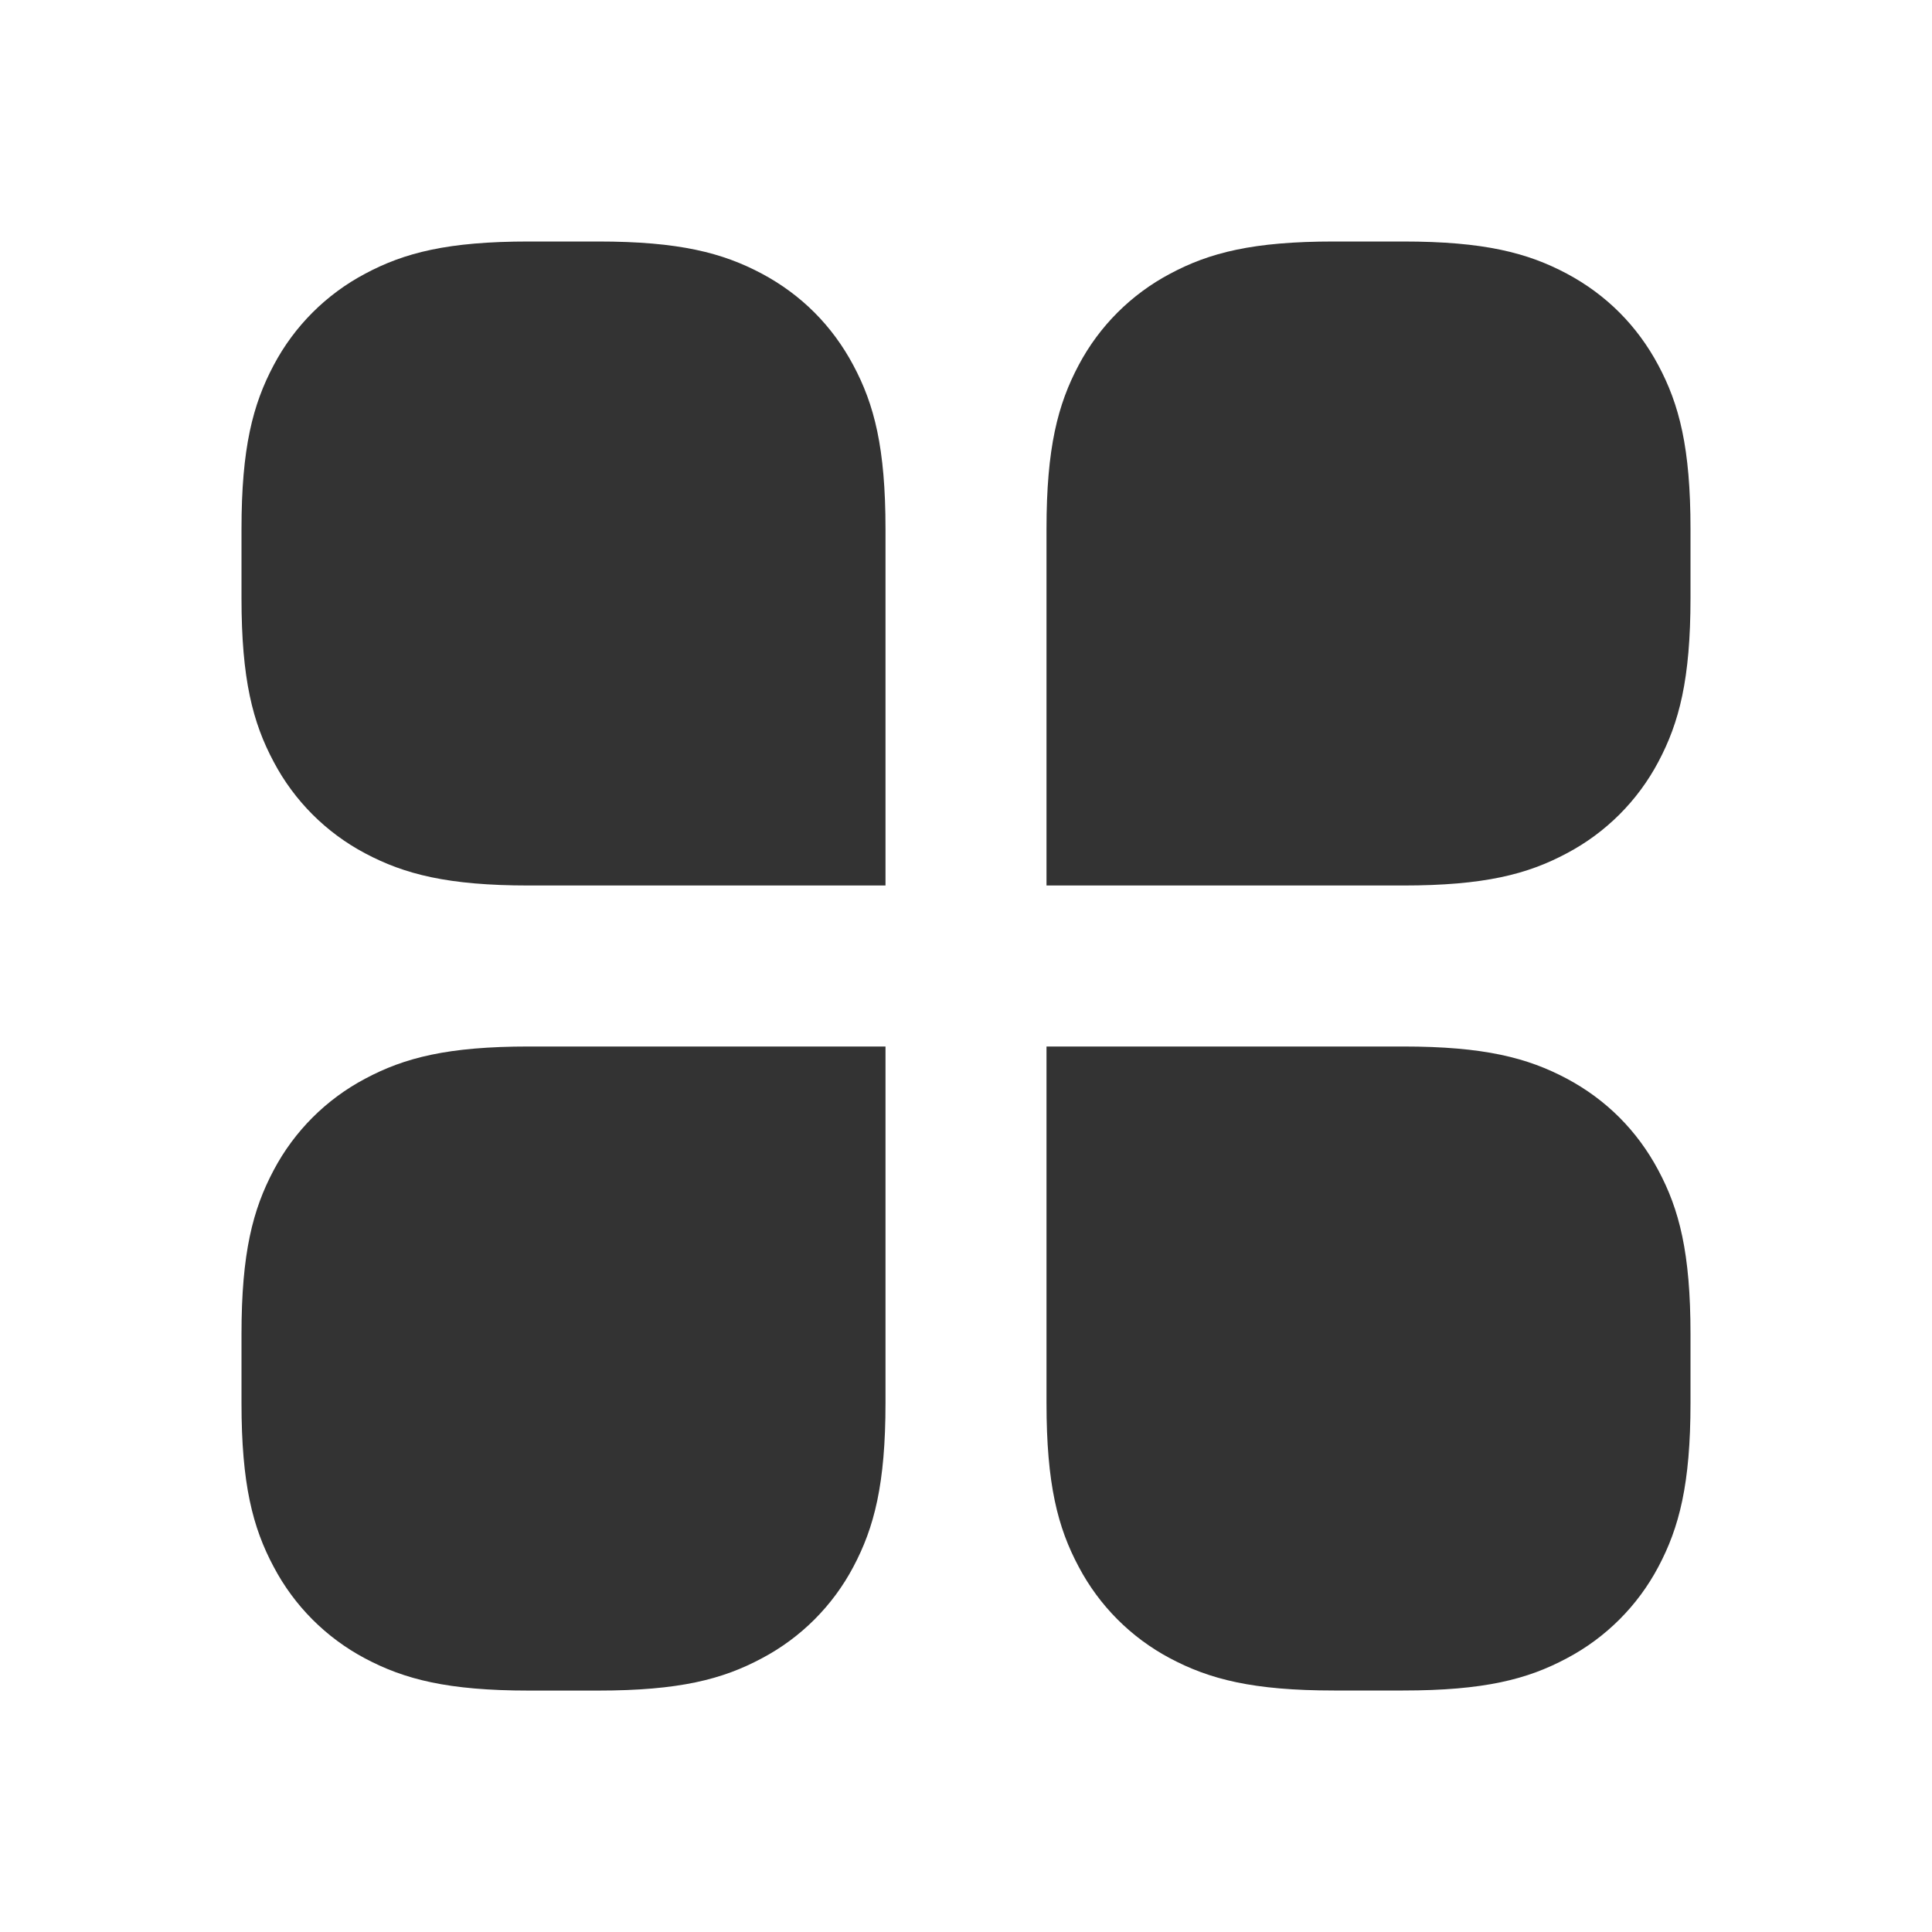
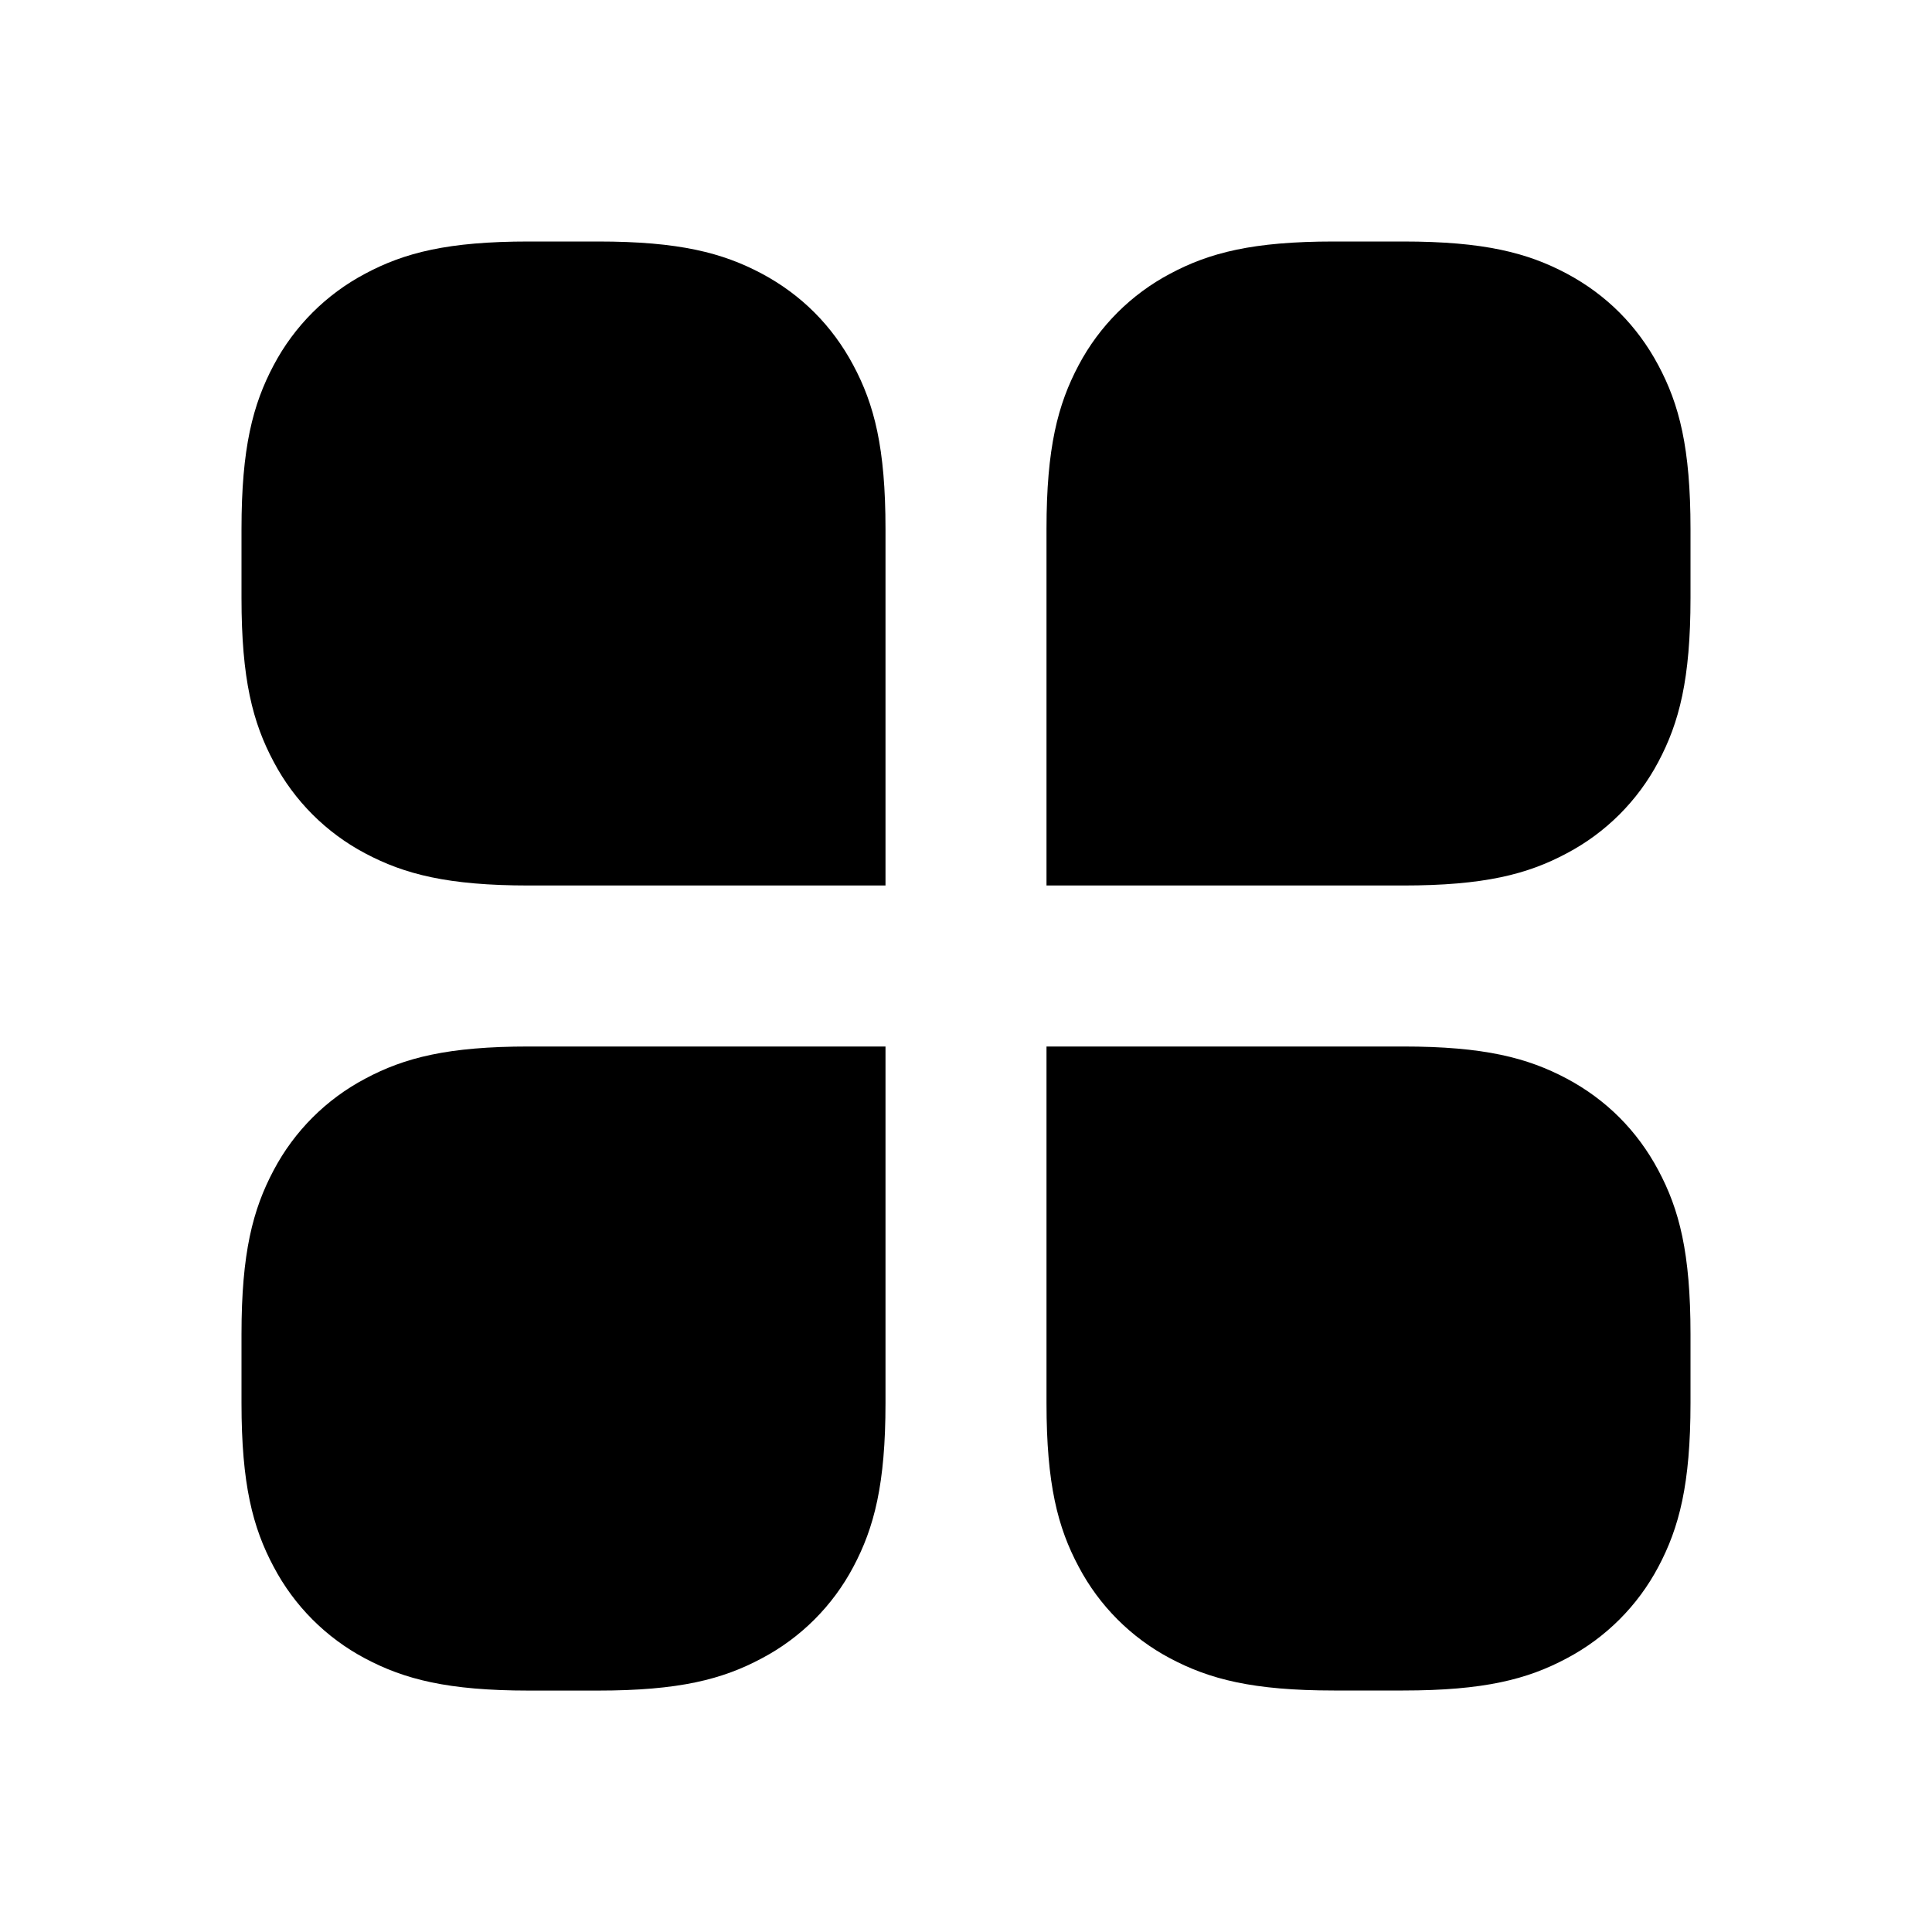
<svg xmlns="http://www.w3.org/2000/svg" t="1768266888771" class="icon" viewBox="0 0 1024 1024" version="1.1" p-id="5251" width="200" height="200">
-   <path d="M554.667 554.667h189.013c42.923 0 65.963 5.973 86.827 17.067 20.907 11.179 37.248 27.563 48.384 48.427 11.179 20.864 17.109 43.904 17.109 86.869v36.608c0 42.965-5.973 66.005-17.067 86.869a116.309 116.309 0 0 1-48.427 48.384c-20.864 11.179-43.904 17.109-86.869 17.109h-36.608c-42.965 0-66.005-5.973-86.869-17.067a116.309 116.309 0 0 1-48.384-48.427c-11.179-20.864-17.109-43.904-17.109-86.869V554.667zM280.32 128h36.693c42.923 0 65.963 5.973 86.827 17.067 20.907 11.179 37.248 27.563 48.384 48.427 11.179 20.864 17.109 43.904 17.109 86.869V469.333H280.32c-42.923 0-65.963-5.973-86.827-17.067A116.309 116.309 0 0 1 145.067 403.797C133.931 382.976 128 359.936 128 317.013v-36.608c0-42.965 5.973-66.005 17.067-86.869A116.309 116.309 0 0 1 193.536 145.067C214.357 133.931 237.397 128 280.32 128z m426.667 0h36.693c42.923 0 65.963 5.973 86.827 17.067 20.907 11.179 37.248 27.563 48.384 48.427 11.179 20.864 17.109 43.904 17.109 86.869v36.608c0 42.965-5.973 66.005-17.067 86.869a116.309 116.309 0 0 1-48.427 48.384c-20.864 11.179-43.904 17.109-86.869 17.109H554.667V280.32c0-42.923 5.973-65.963 17.067-86.827A116.309 116.309 0 0 1 620.203 145.067C641.024 133.931 664.064 128 706.987 128z m-426.667 426.667H469.333v189.013c0 42.923-5.973 65.963-17.067 86.827A116.309 116.309 0 0 1 403.797 878.933c-20.864 11.179-43.904 17.109-86.869 17.109h-36.608c-42.965 0-66.005-5.973-86.869-17.067A116.309 116.309 0 0 1 145.067 830.464C133.931 809.643 128 786.603 128 743.68v-36.608c0-42.965 5.973-66.005 17.067-86.869A116.309 116.309 0 0 1 193.536 571.733C214.357 560.597 237.397 554.667 280.32 554.667z" fill="#333333" p-id="5252" />
+   <path d="M554.667 554.667h189.013c42.923 0 65.963 5.973 86.827 17.067 20.907 11.179 37.248 27.563 48.384 48.427 11.179 20.864 17.109 43.904 17.109 86.869v36.608c0 42.965-5.973 66.005-17.067 86.869a116.309 116.309 0 0 1-48.427 48.384c-20.864 11.179-43.904 17.109-86.869 17.109h-36.608c-42.965 0-66.005-5.973-86.869-17.067a116.309 116.309 0 0 1-48.384-48.427c-11.179-20.864-17.109-43.904-17.109-86.869V554.667zM280.32 128h36.693c42.923 0 65.963 5.973 86.827 17.067 20.907 11.179 37.248 27.563 48.384 48.427 11.179 20.864 17.109 43.904 17.109 86.869V469.333H280.32c-42.923 0-65.963-5.973-86.827-17.067A116.309 116.309 0 0 1 145.067 403.797C133.931 382.976 128 359.936 128 317.013v-36.608c0-42.965 5.973-66.005 17.067-86.869A116.309 116.309 0 0 1 193.536 145.067C214.357 133.931 237.397 128 280.32 128z m426.667 0h36.693c42.923 0 65.963 5.973 86.827 17.067 20.907 11.179 37.248 27.563 48.384 48.427 11.179 20.864 17.109 43.904 17.109 86.869v36.608c0 42.965-5.973 66.005-17.067 86.869a116.309 116.309 0 0 1-48.427 48.384c-20.864 11.179-43.904 17.109-86.869 17.109H554.667V280.32c0-42.923 5.973-65.963 17.067-86.827A116.309 116.309 0 0 1 620.203 145.067C641.024 133.931 664.064 128 706.987 128z m-426.667 426.667H469.333v189.013c0 42.923-5.973 65.963-17.067 86.827A116.309 116.309 0 0 1 403.797 878.933c-20.864 11.179-43.904 17.109-86.869 17.109h-36.608c-42.965 0-66.005-5.973-86.869-17.067A116.309 116.309 0 0 1 145.067 830.464C133.931 809.643 128 786.603 128 743.68v-36.608c0-42.965 5.973-66.005 17.067-86.869A116.309 116.309 0 0 1 193.536 571.733C214.357 560.597 237.397 554.667 280.32 554.667z" fill="currentColor" p-id="5252" />
</svg>
